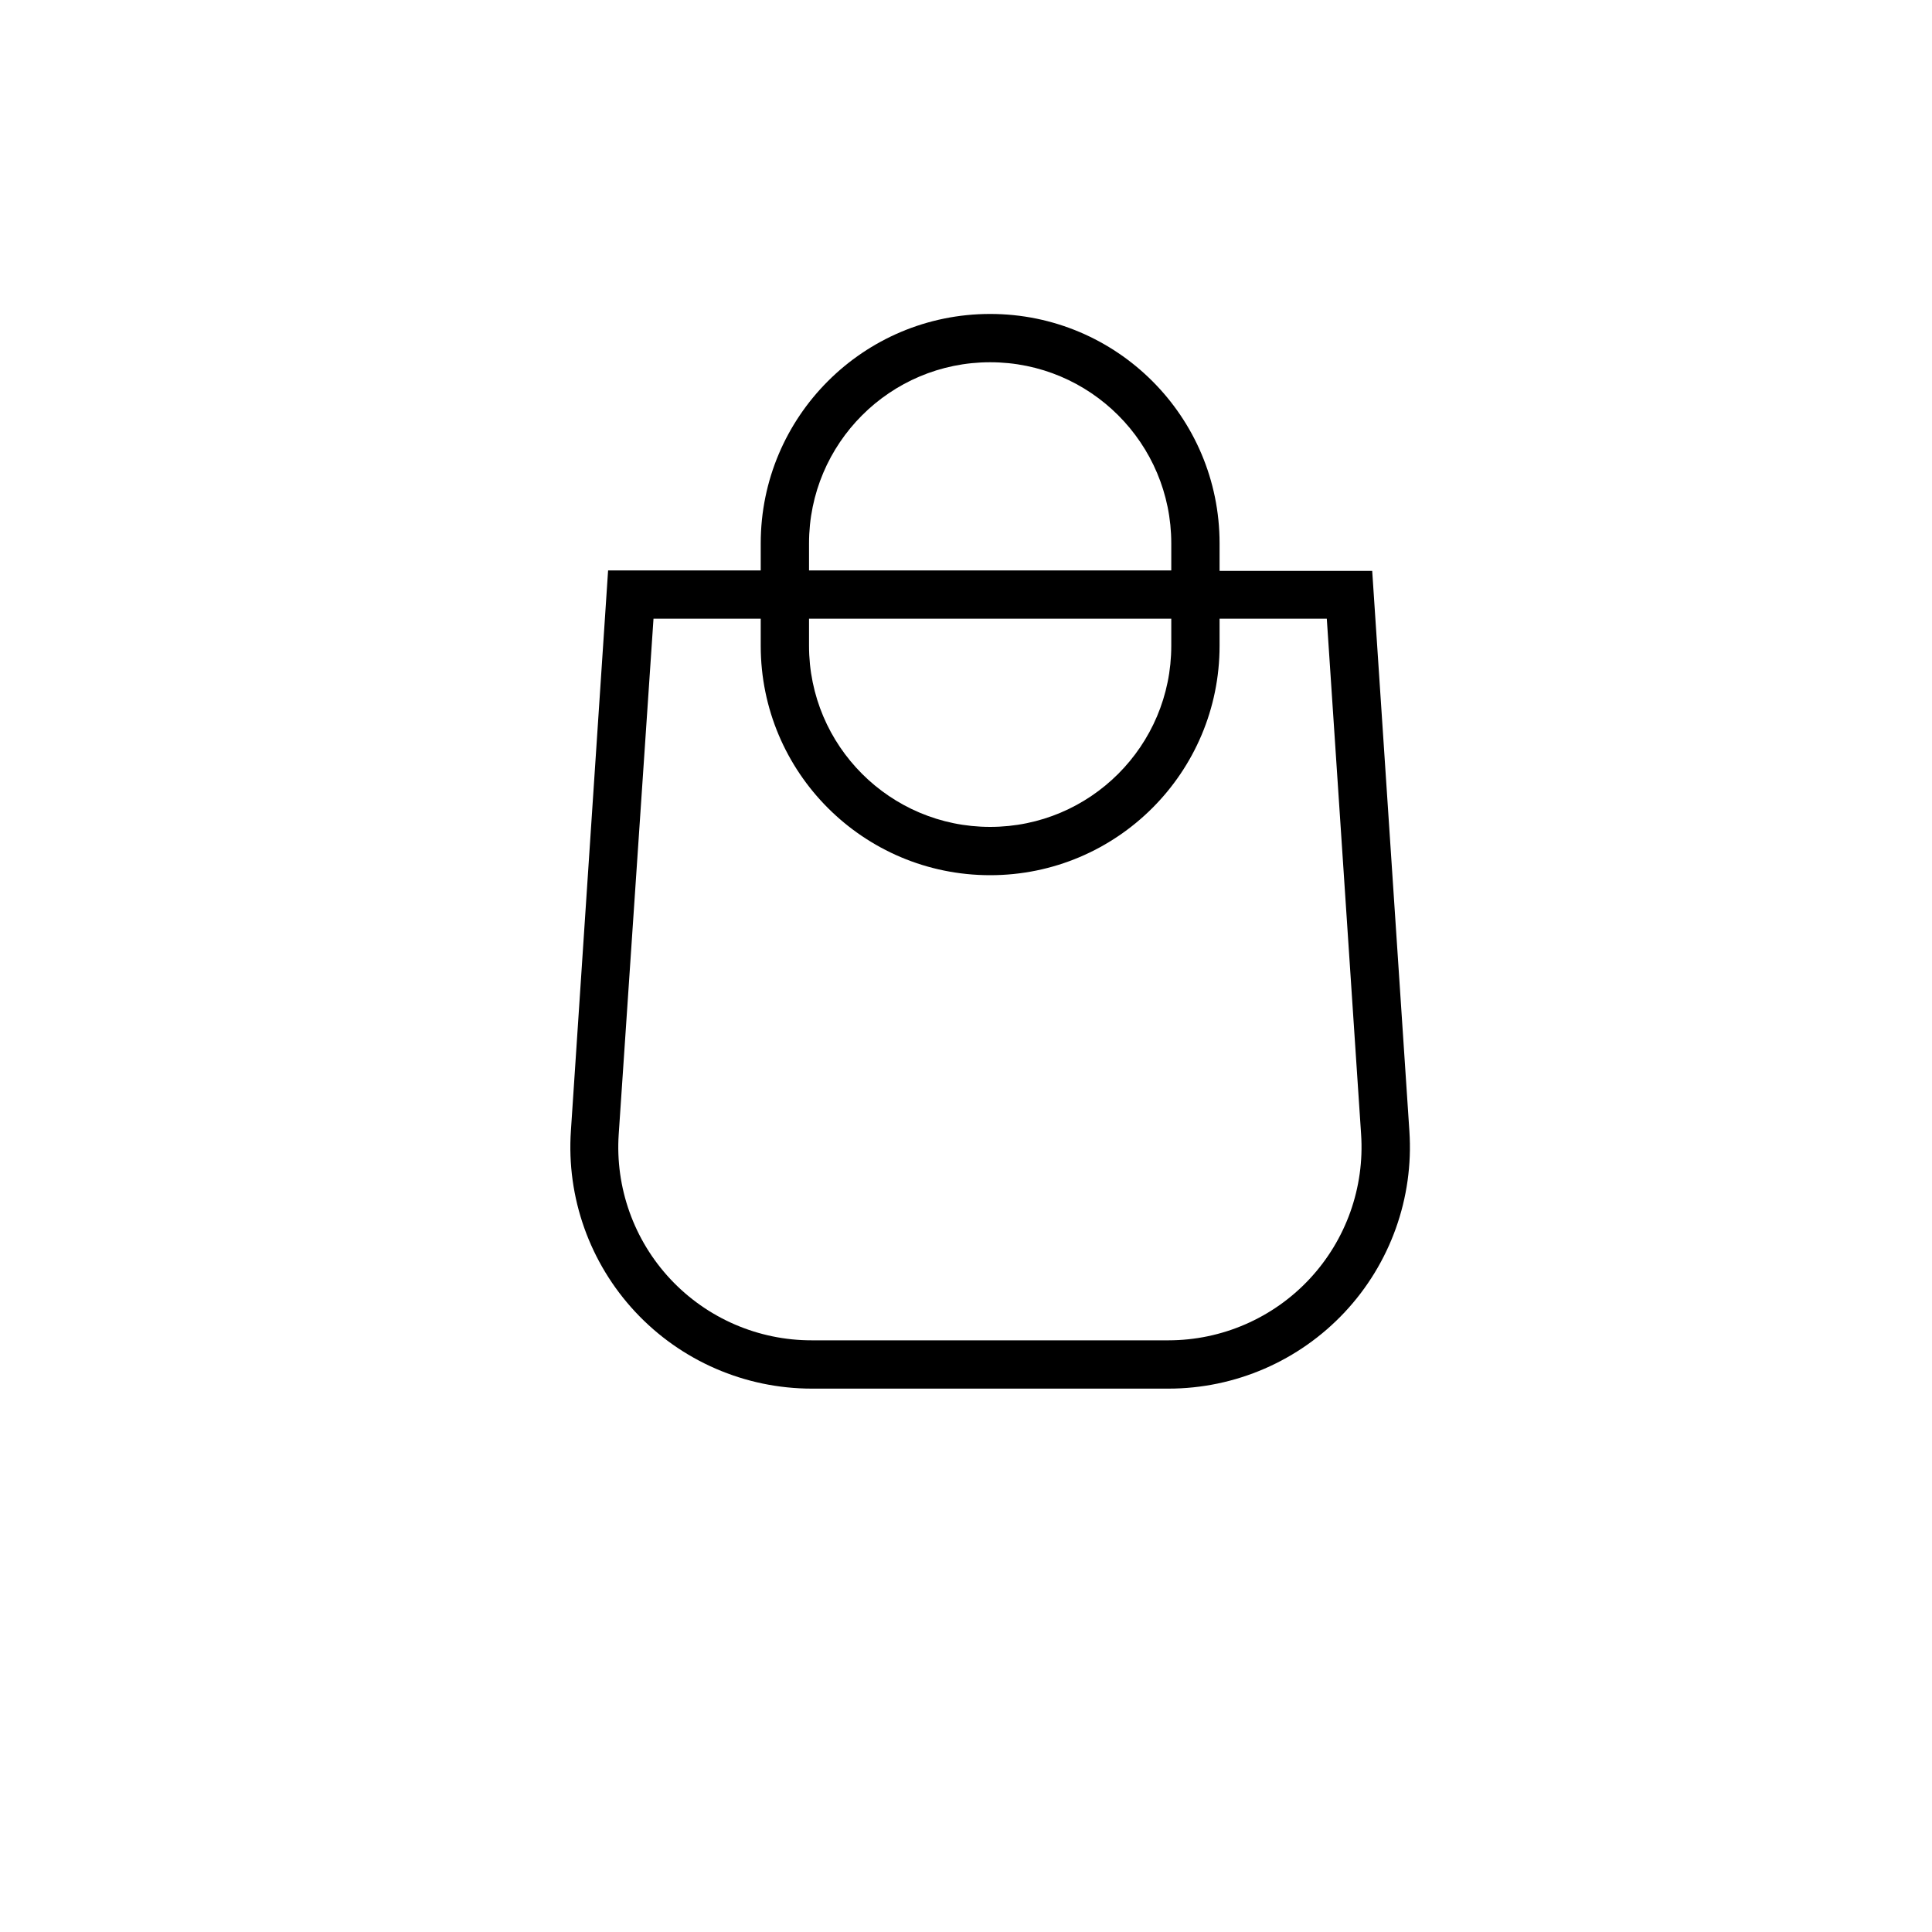
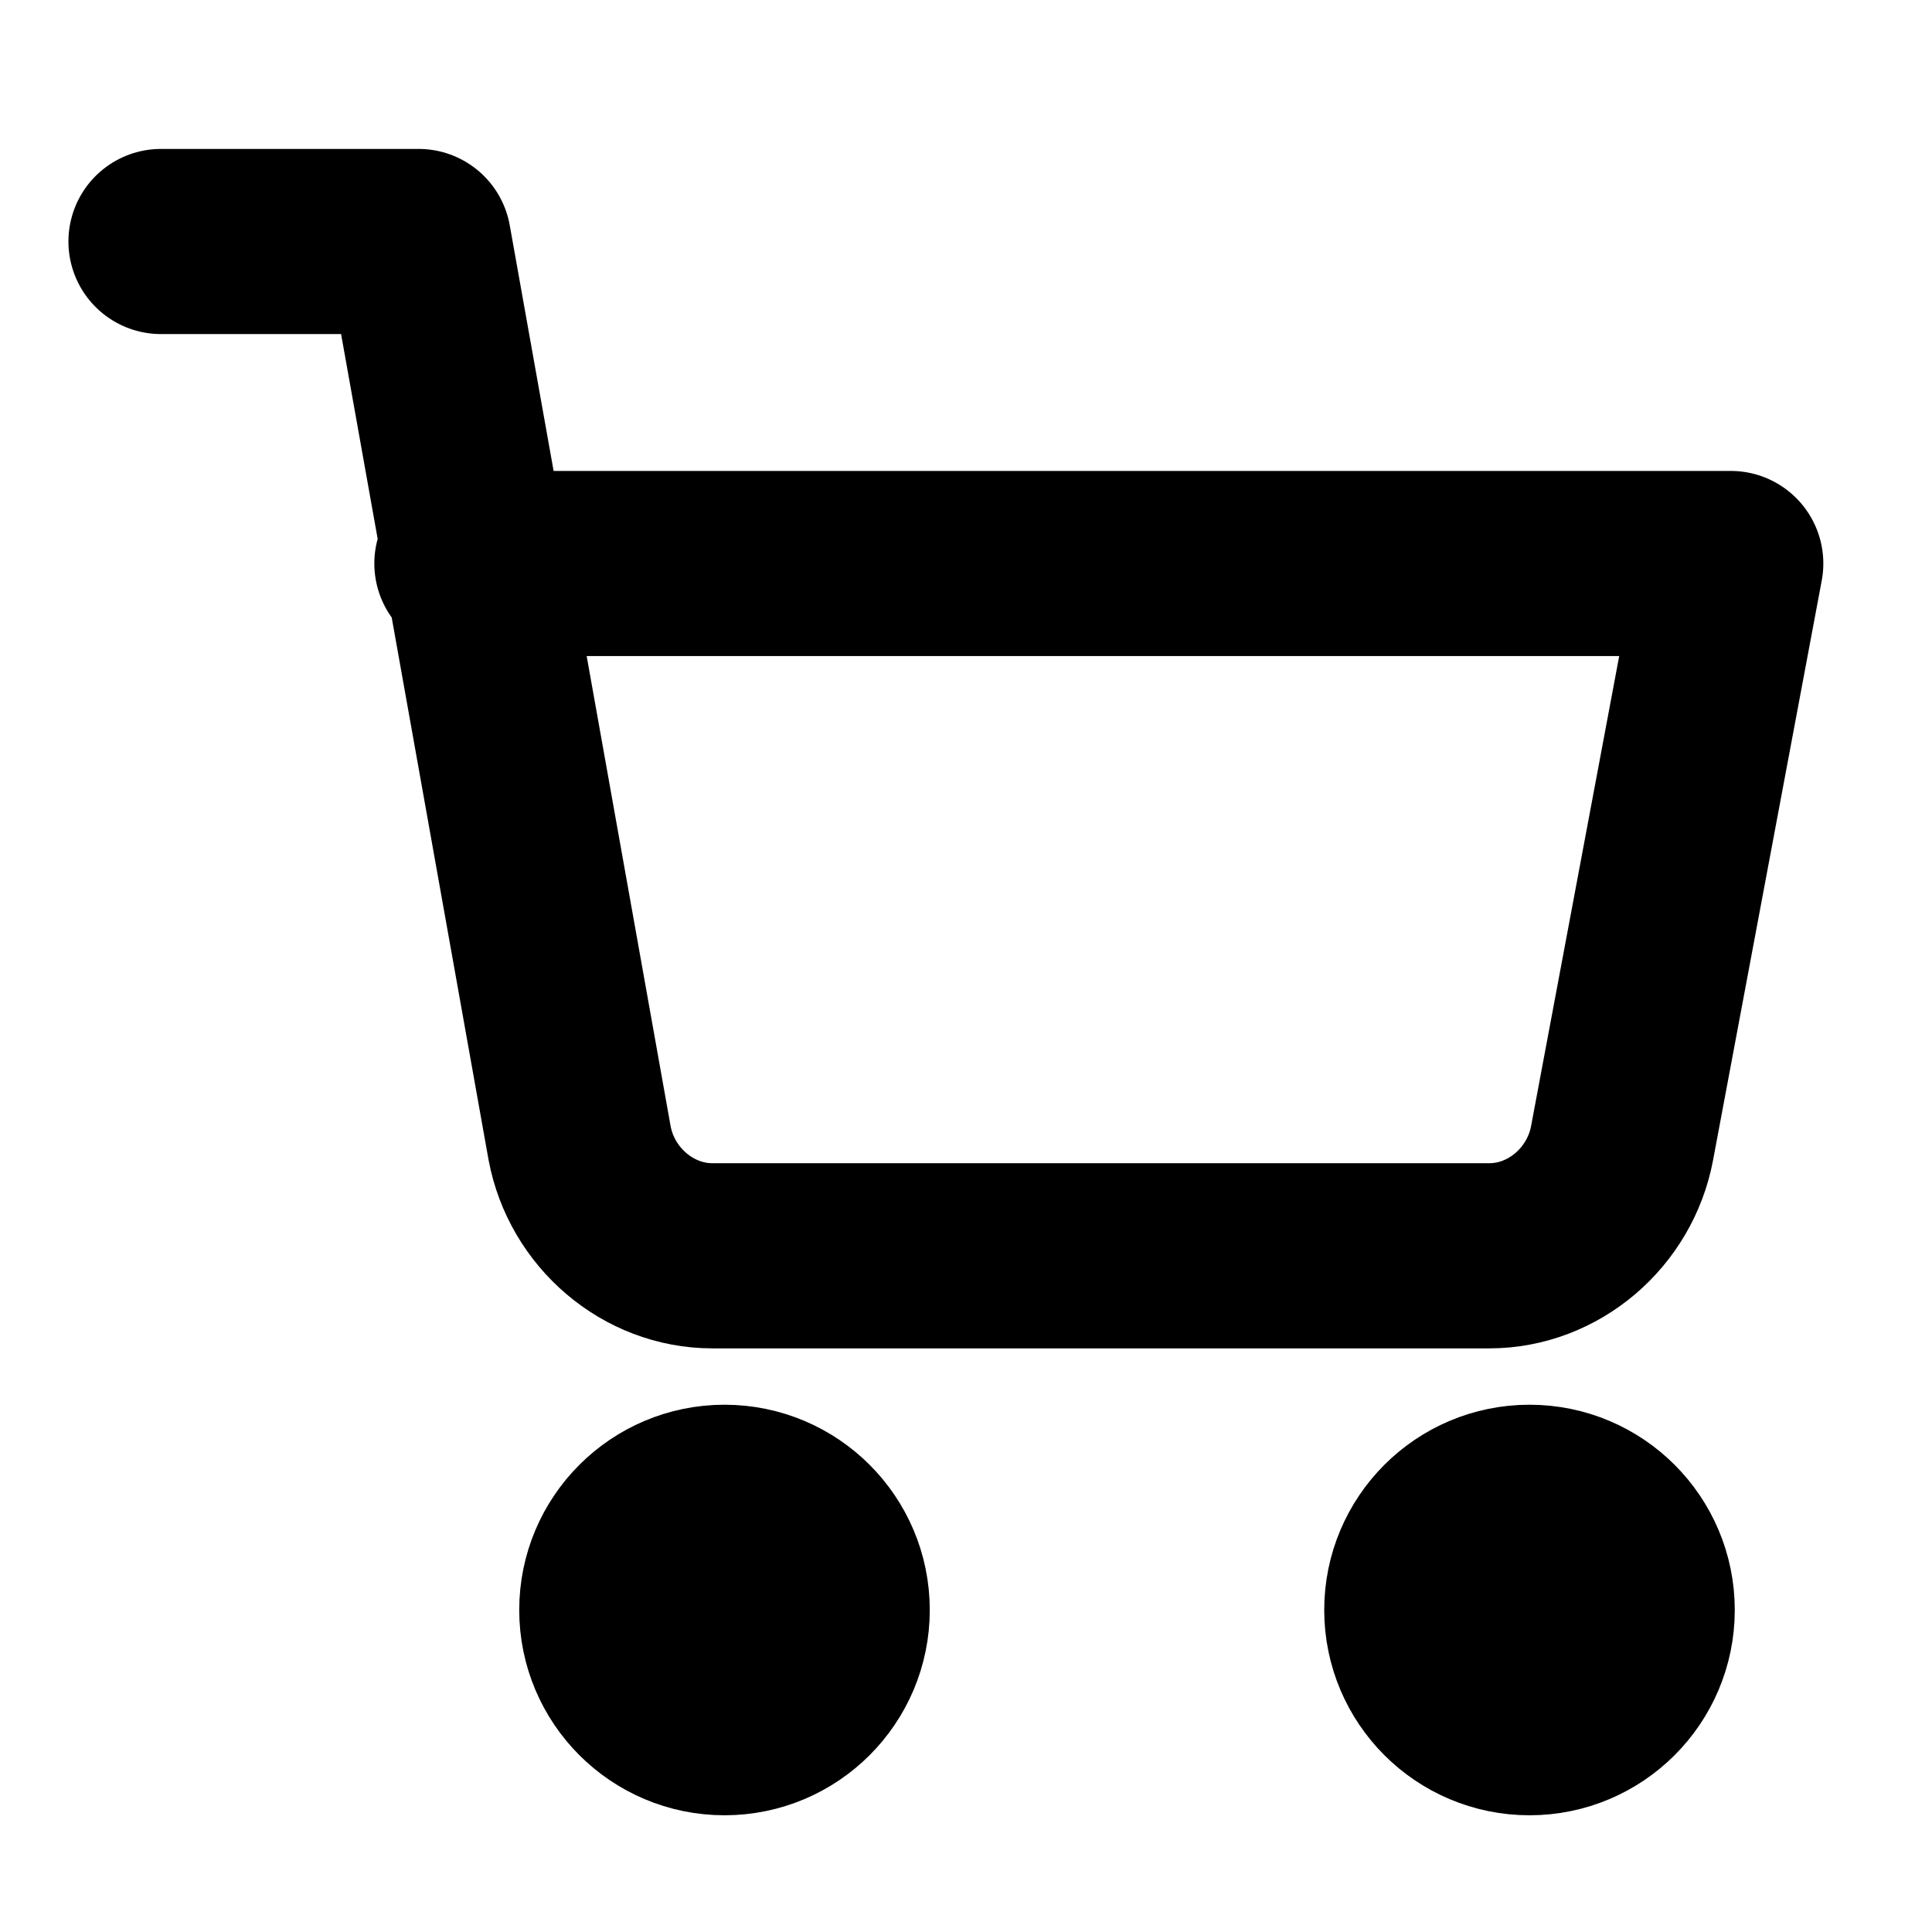
- <svg xmlns="http://www.w3.org/2000/svg" fill="none" class="icon icon-cart" viewBox="0 0 40 40">
-   <path fill="currentColor" fill-rule="evenodd" d="M20.5 6.5a4.75 4.75 0 0 0-4.75 4.75v.56h-3.16l-.77 11.6a5 5 0 0 0 4.99 5.34h7.38a5 5 0 0 0 4.99-5.33l-.77-11.6h-3.16v-.57A4.75 4.75 0 0 0 20.5 6.5m3.75 5.31v-.56a3.75 3.75 0 1 0-7.5 0v.56zm-7.5 1h7.5v.56a3.75 3.75 0 1 1-7.5 0zm-1 0v.56a4.75 4.75 0 1 0 9.5 0v-.56h2.22l.71 10.67a4 4 0 0 1-3.99 4.27h-7.38a4 4 0 0 1-4-4.27l.72-10.67z" />
+ <svg xmlns="http://www.w3.org/2000/svg" class="icon icon-cart" viewBox="0 0 24 24" fill="none" stroke="currentColor" stroke-width="2.3" stroke-linecap="round" stroke-linejoin="round" aria-hidden="true" focusable="false">
+   <circle cx="9" cy="20" r="1.4" fill="currentColor" />
+   <circle cx="19" cy="20" r="1.4" fill="currentColor" />
+   <path d="M2 3H5.2L7.2 14.2C7.35 15 8.05 15.6 8.85 15.6H18.5C19.3 15.6 20 15 20.15 14.2L21.5 7H5.8" />
</svg>
